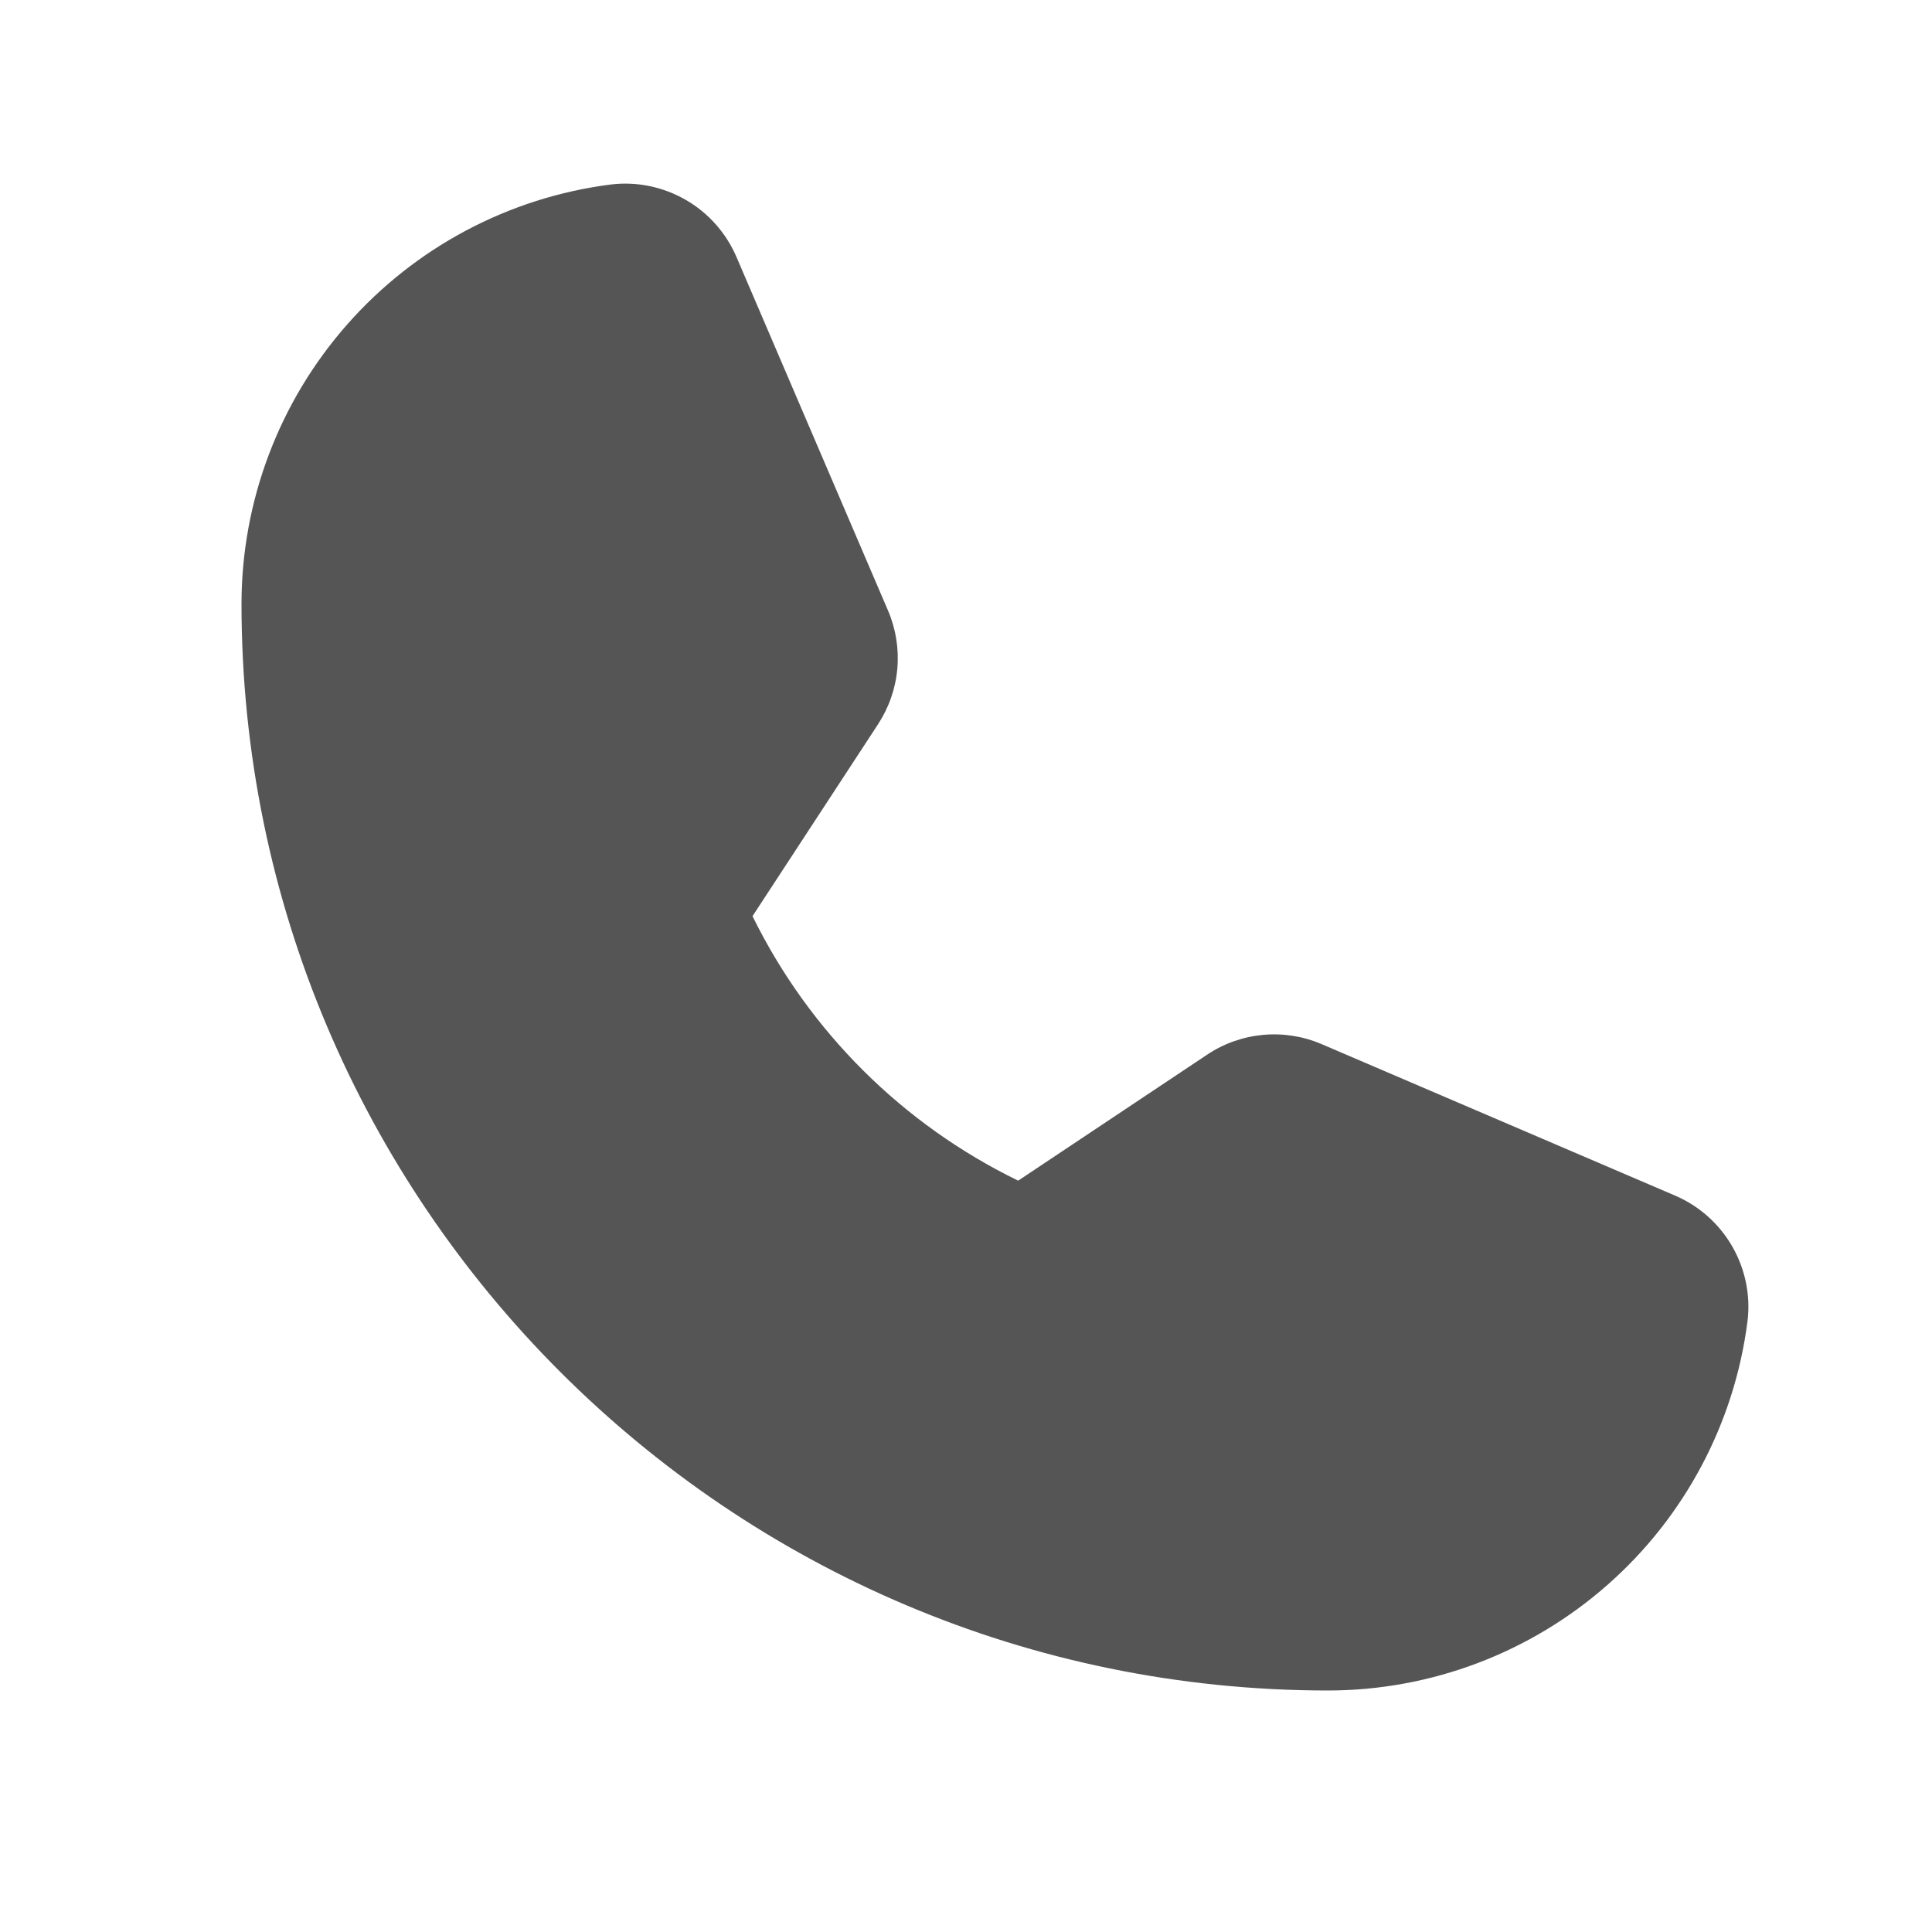
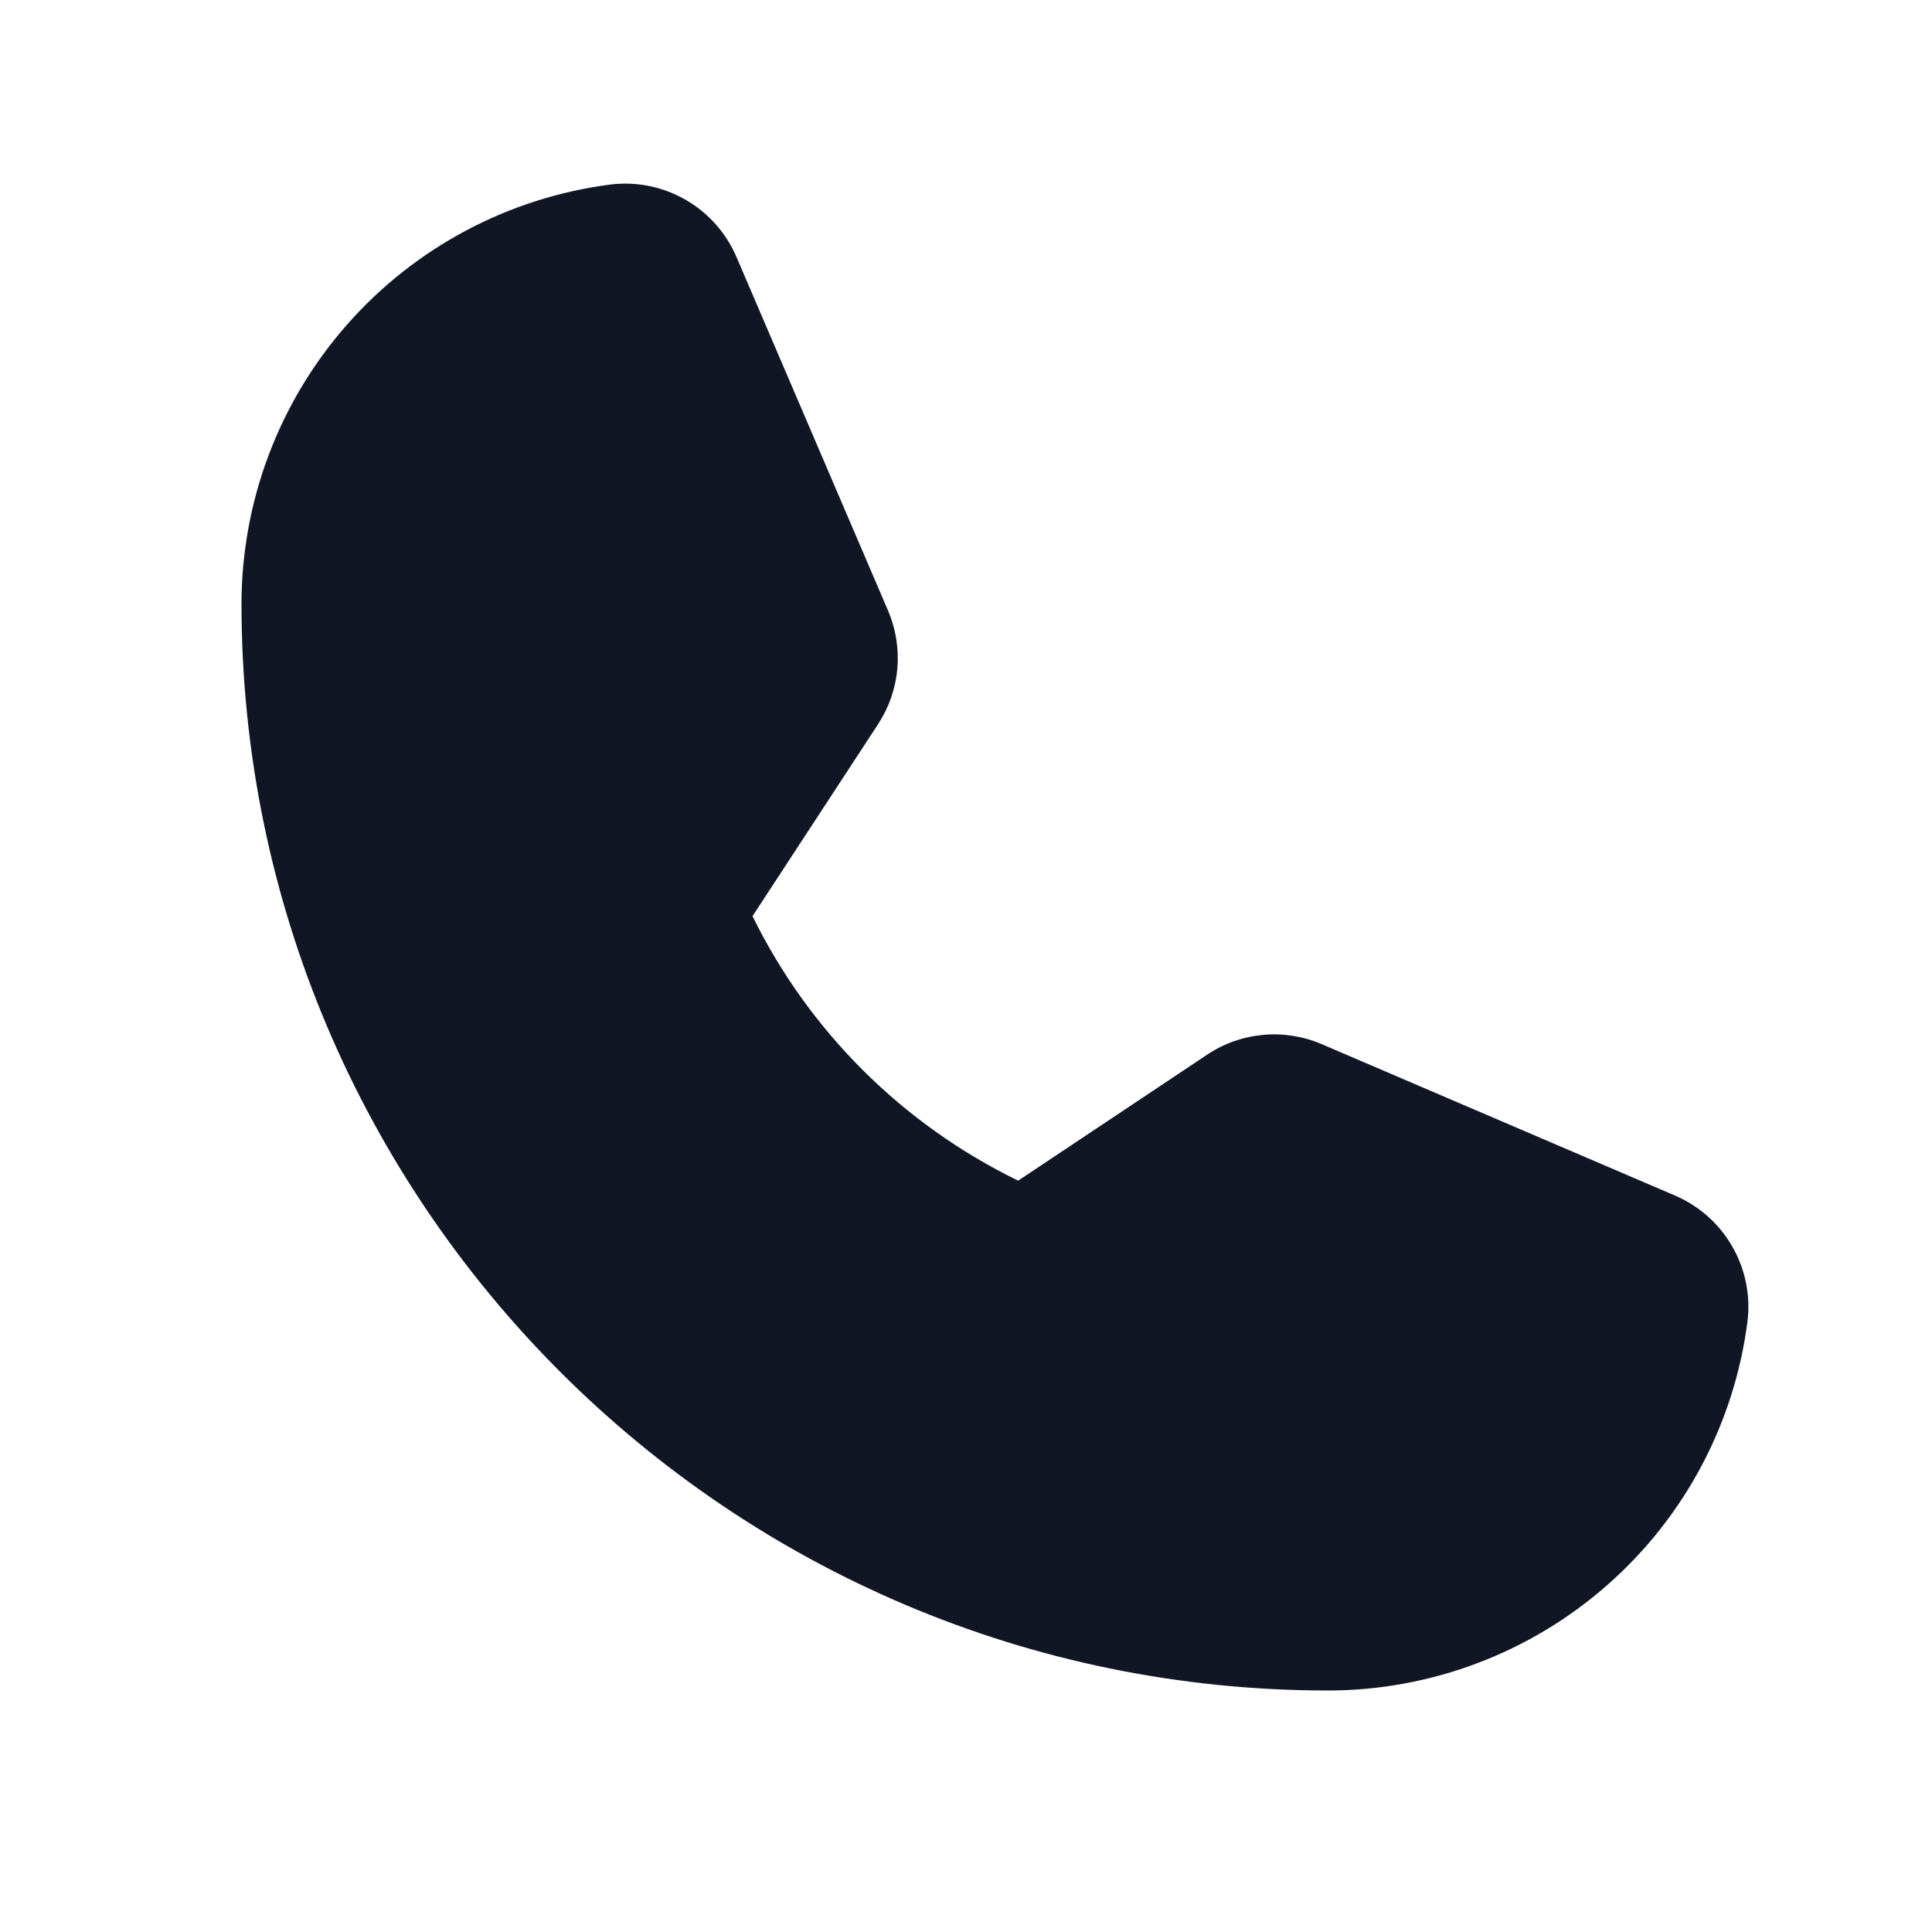
<svg xmlns="http://www.w3.org/2000/svg" width="20" height="20" viewBox="0 0 20 20" fill="none">
-   <path d="M17.341 12.377L13.682 10.809C13.491 10.727 13.283 10.694 13.076 10.713C12.868 10.732 12.669 10.802 12.496 10.918L10.54 12.222C9.344 11.64 8.376 10.677 7.79 9.484L7.79 9.484L9.089 7.498C9.202 7.325 9.271 7.128 9.289 6.922C9.307 6.717 9.274 6.51 9.193 6.321L7.623 2.658C7.516 2.41 7.331 2.202 7.097 2.068C6.862 1.933 6.59 1.877 6.322 1.91C5.266 2.045 4.296 2.561 3.593 3.36C2.89 4.158 2.501 5.186 2.5 6.25C2.5 12.453 7.547 17.5 13.75 17.5C14.814 17.499 15.842 17.11 16.64 16.407C17.439 15.704 17.955 14.734 18.09 13.678C18.123 13.409 18.067 13.137 17.932 12.903C17.797 12.668 17.59 12.484 17.341 12.377Z" fill="#555555" />
+   <path d="M17.341 12.377L13.682 10.809C13.491 10.727 13.283 10.694 13.076 10.713C12.868 10.732 12.669 10.802 12.496 10.918L10.54 12.222C9.344 11.64 8.376 10.677 7.79 9.484L7.79 9.484L9.089 7.498C9.202 7.325 9.271 7.128 9.289 6.922C9.307 6.717 9.274 6.51 9.193 6.321L7.623 2.658C7.516 2.41 7.331 2.202 7.097 2.068C6.862 1.933 6.59 1.877 6.322 1.91C5.266 2.045 4.296 2.561 3.593 3.36C2.89 4.158 2.501 5.186 2.5 6.25C2.5 12.453 7.547 17.5 13.75 17.5C14.814 17.499 15.842 17.11 16.64 16.407C17.439 15.704 17.955 14.734 18.09 13.678C18.123 13.409 18.067 13.137 17.932 12.903C17.797 12.668 17.59 12.484 17.341 12.377Z" fill="#101623" />
</svg>
